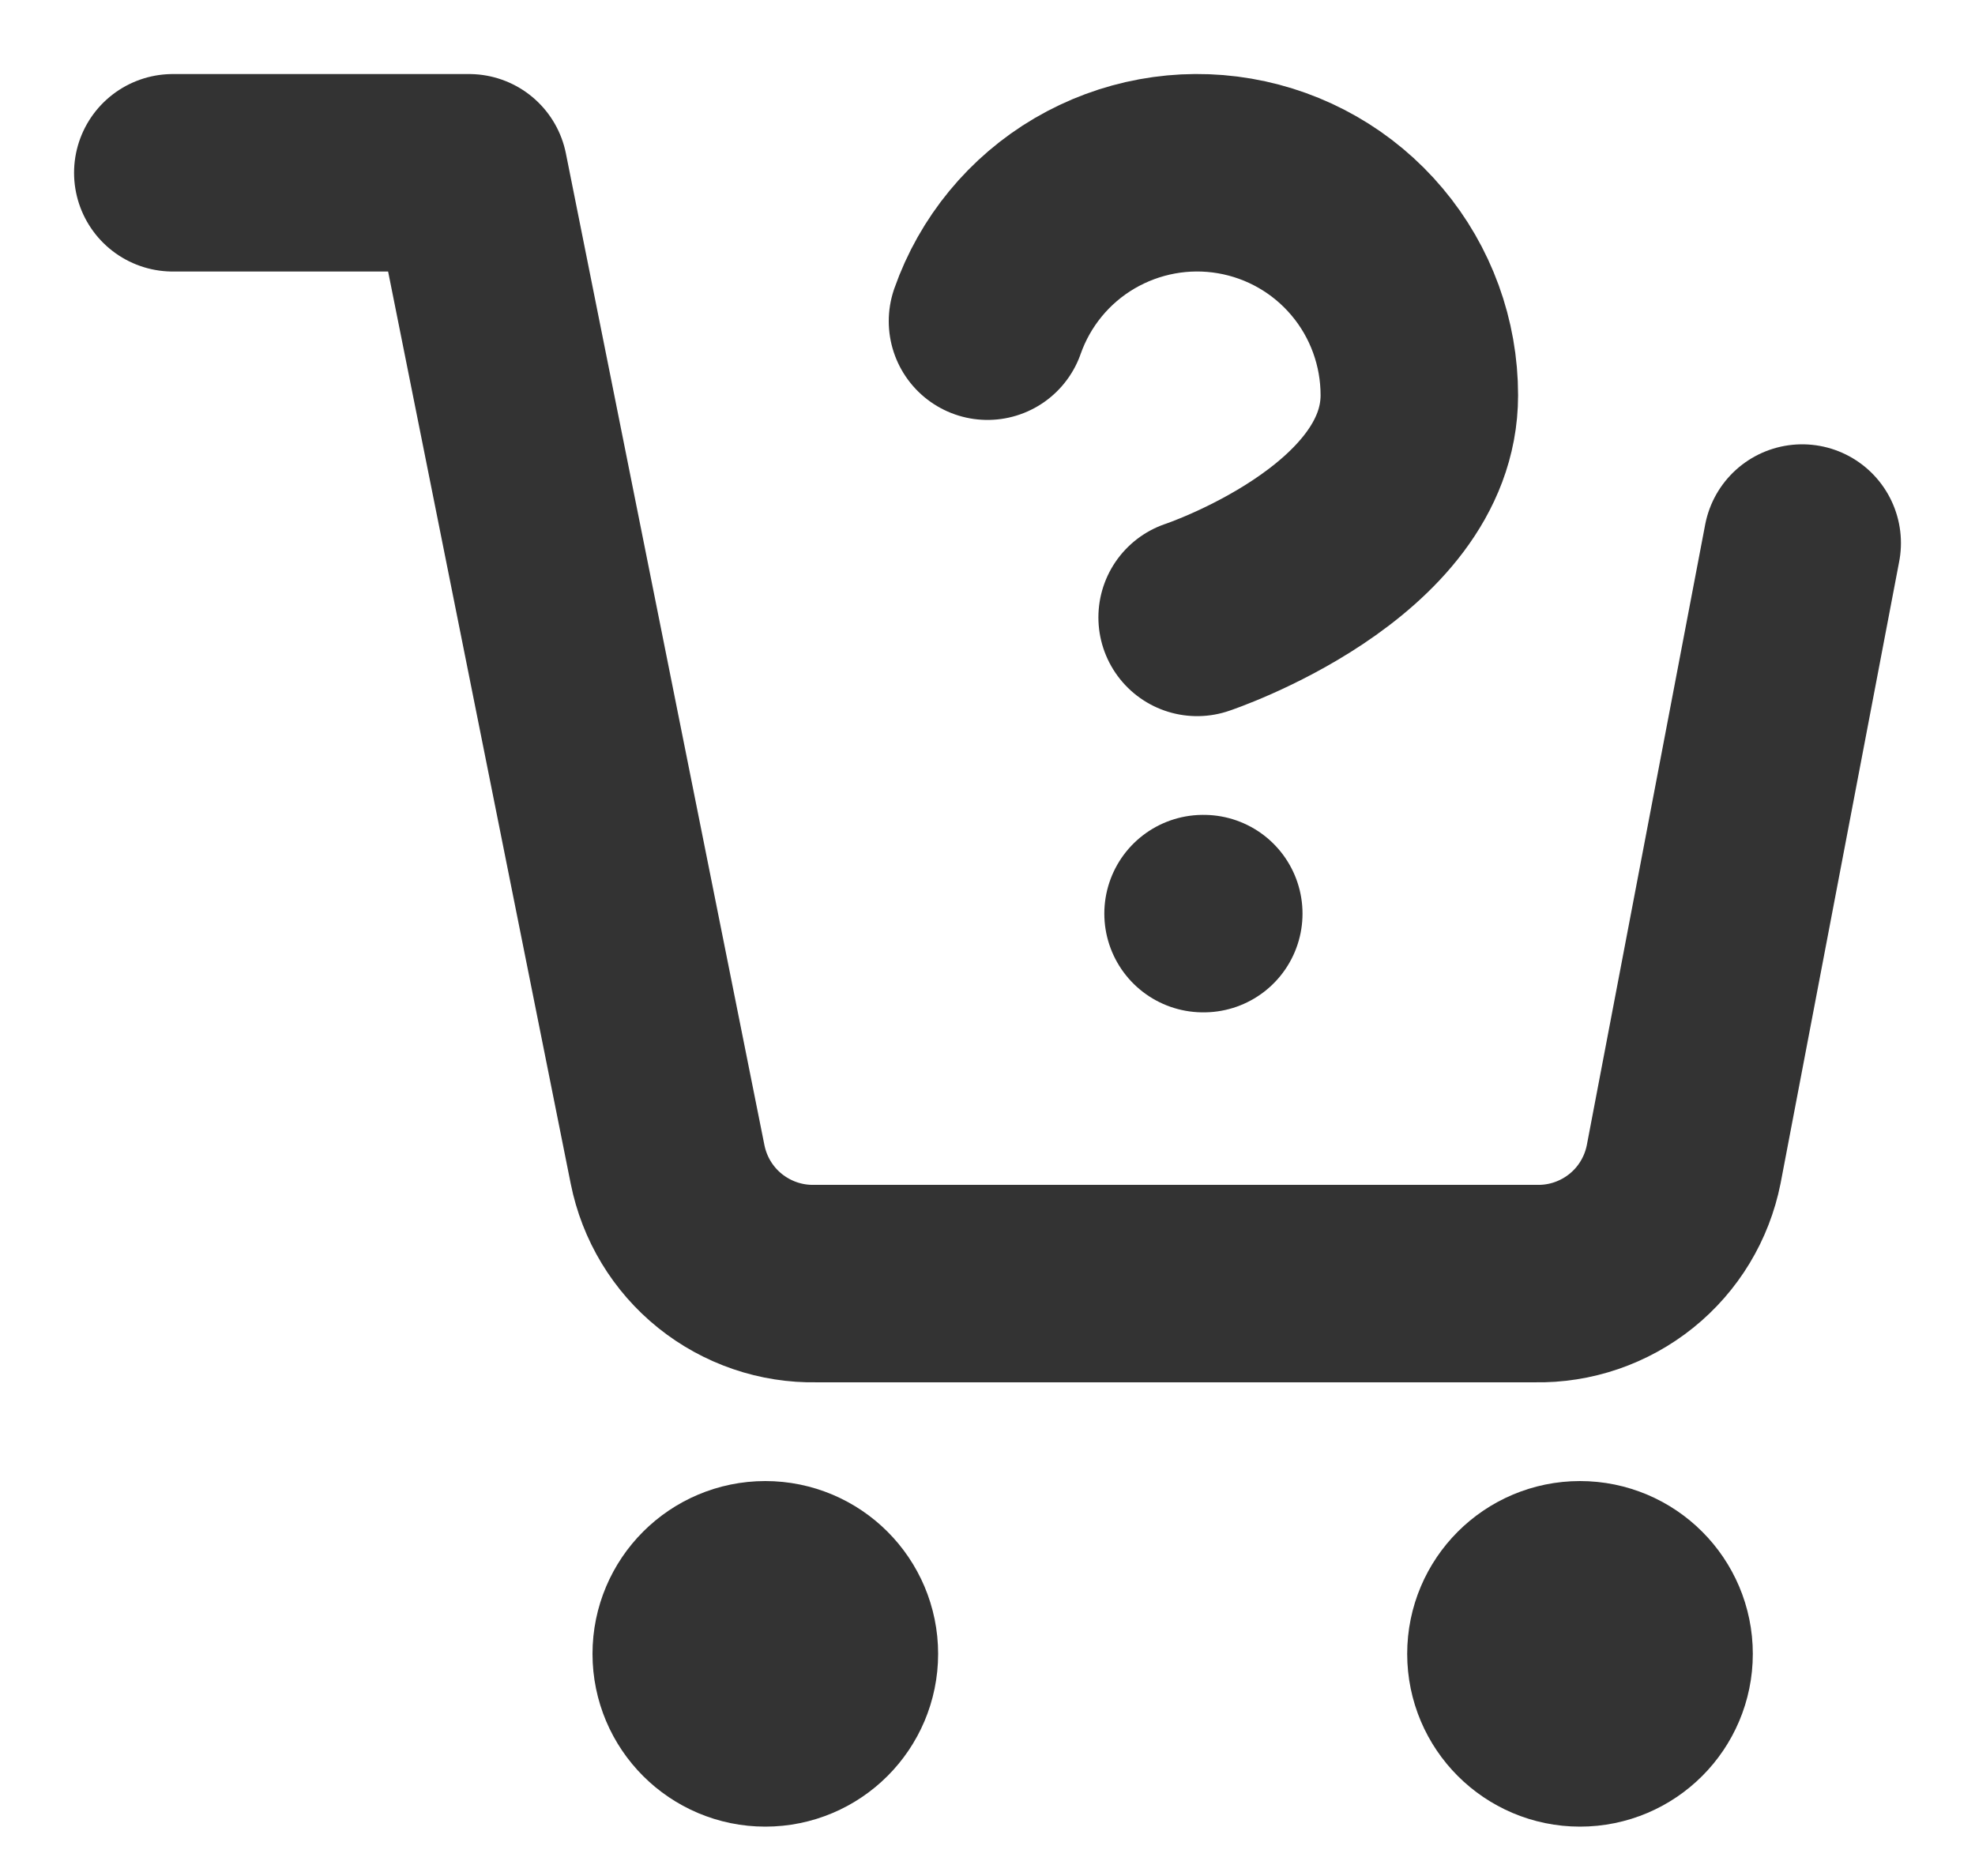
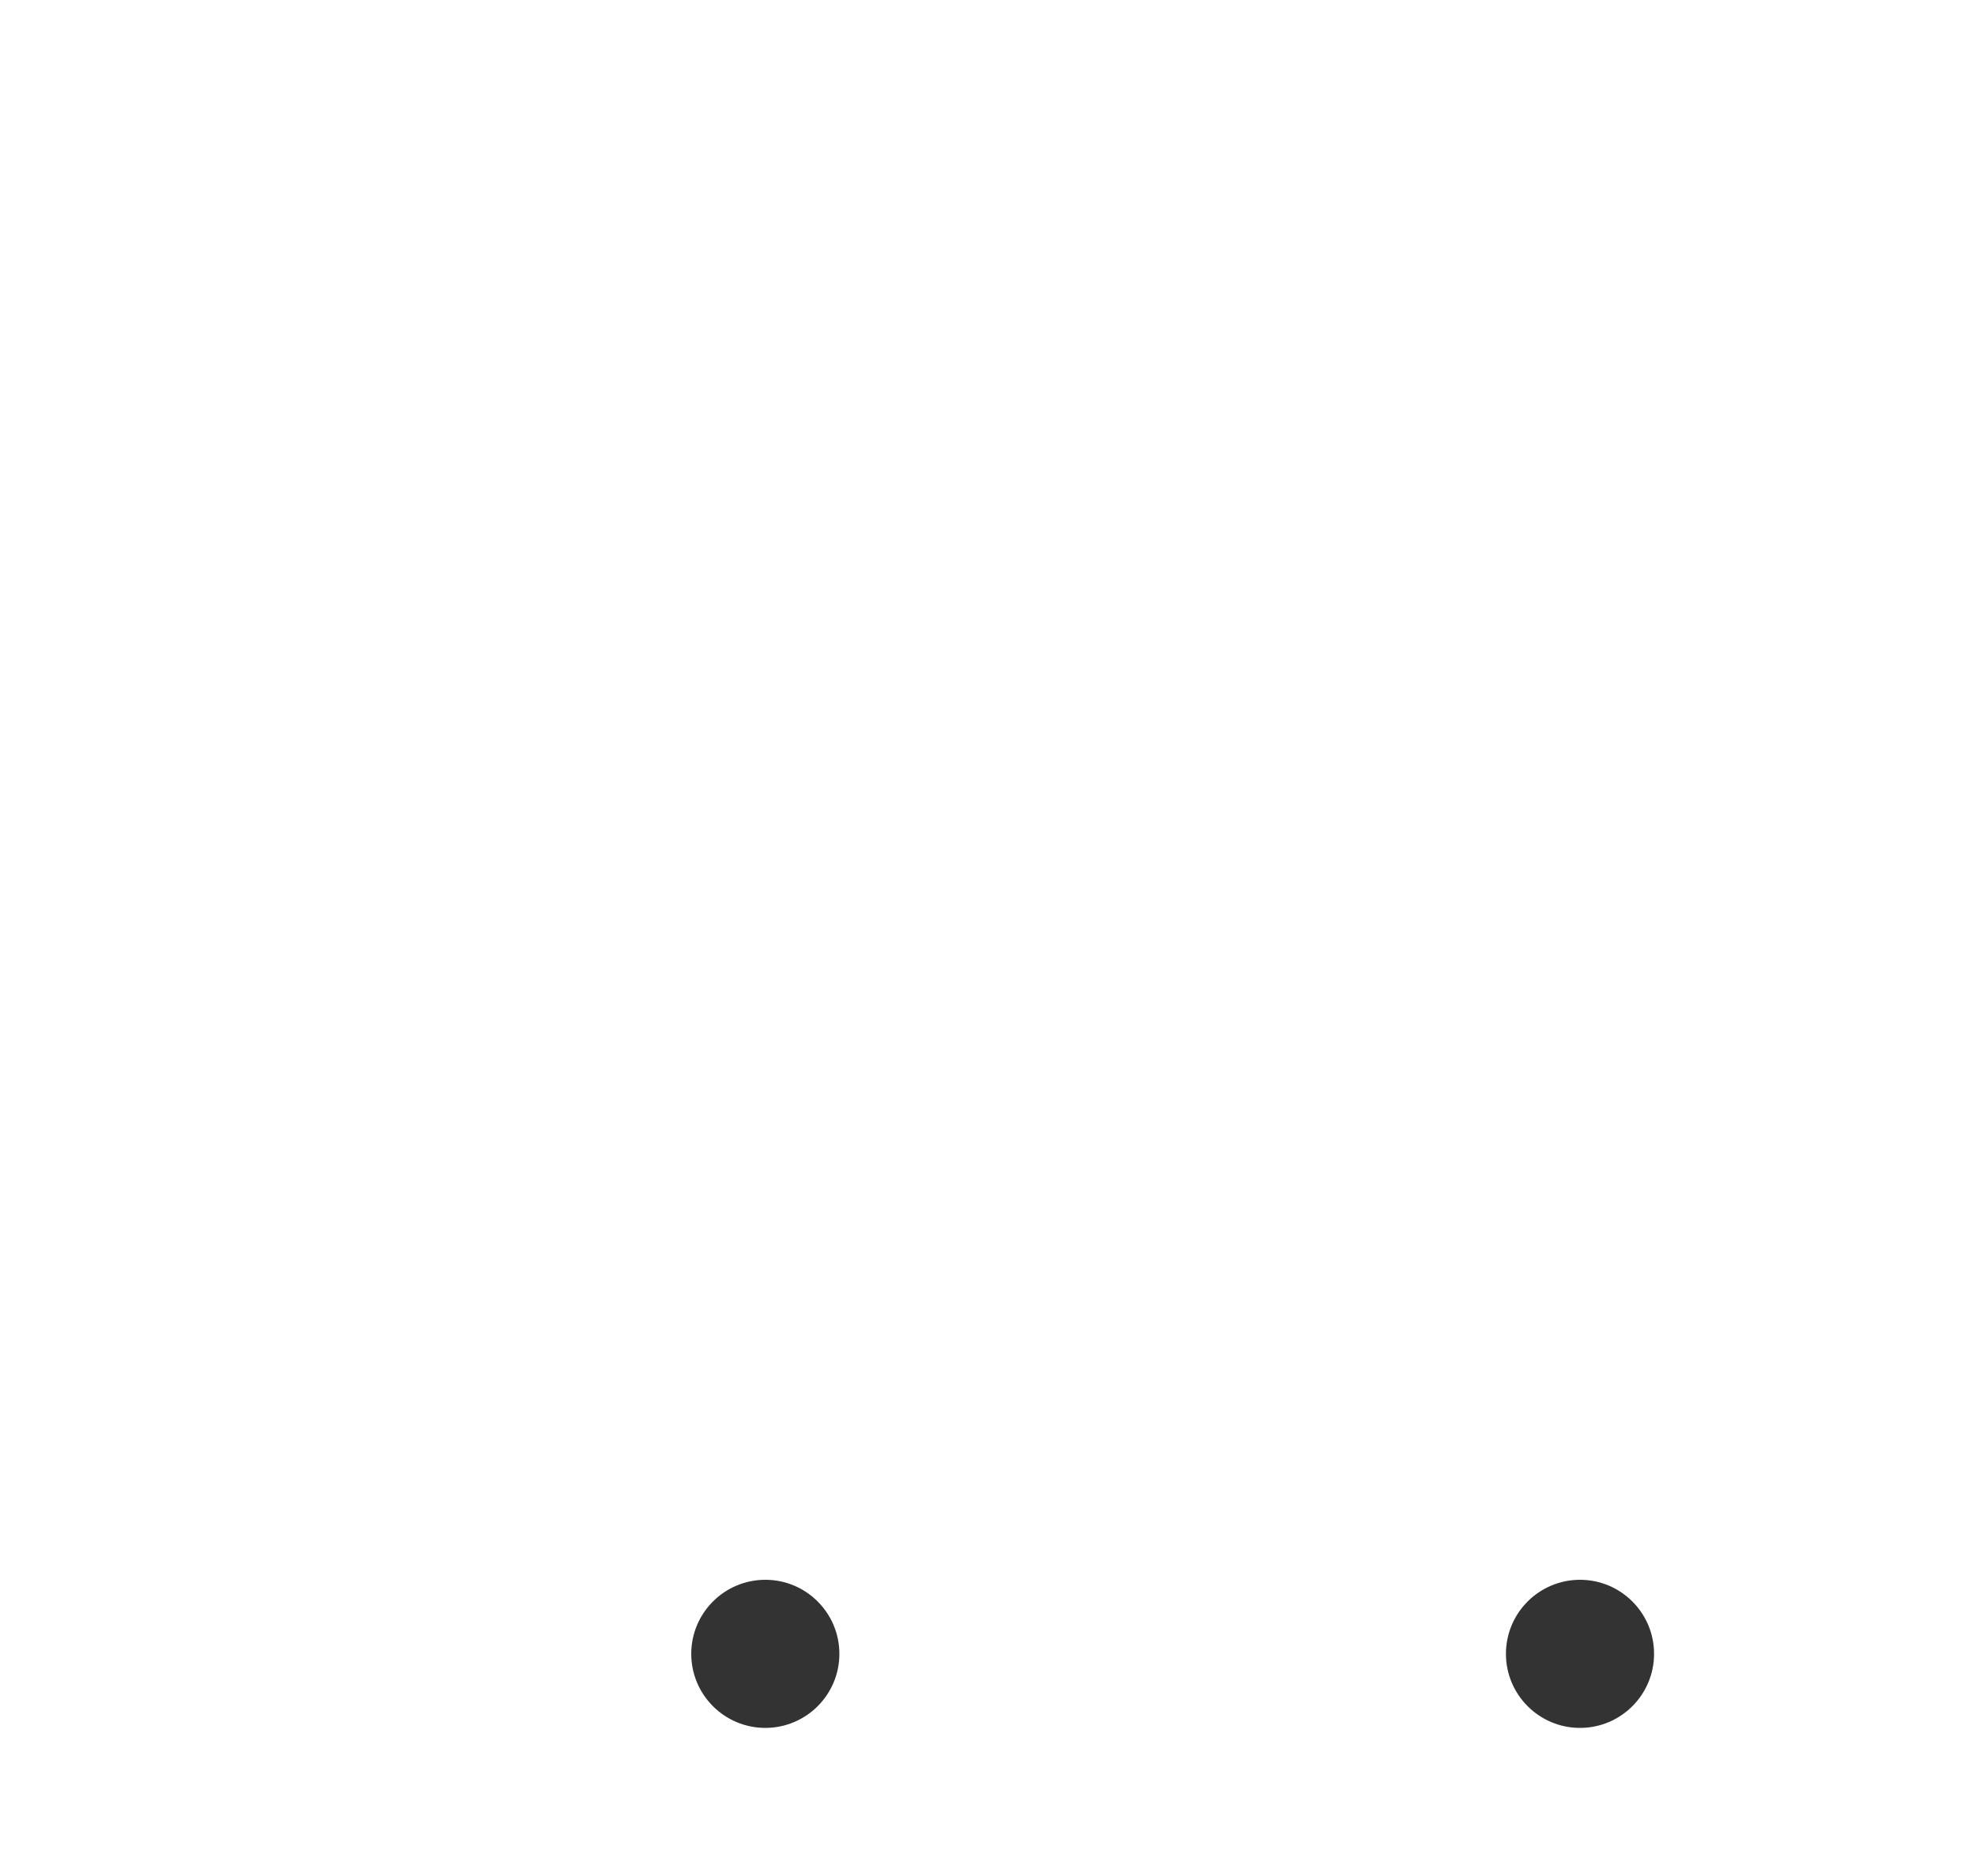
<svg xmlns="http://www.w3.org/2000/svg" width="20" height="19" viewBox="0 0 20 19" fill="none">
-   <path d="M7.75 17.5C8.164 17.5 8.5 17.164 8.5 16.75C8.5 16.336 8.164 16 7.75 16C7.336 16 7 16.336 7 16.75C7 17.164 7.336 17.5 7.75 17.5Z" fill="#333333" stroke="#333333" stroke-width="2" stroke-linecap="round" stroke-linejoin="round" />
-   <path d="M16 17.5C16.414 17.5 16.75 17.164 16.75 16.75C16.75 16.336 16.414 16 16 16C15.586 16 15.25 16.336 15.25 16.75C15.25 17.164 15.586 17.5 16 17.5Z" fill="#333333" stroke="#333333" stroke-width="2" stroke-linecap="round" stroke-linejoin="round" />
-   <path d="M1.75 1.75H4.75L6.76 11.792C6.829 12.138 7.016 12.448 7.291 12.669C7.565 12.889 7.908 13.007 8.26 13H15.55C15.902 13.007 16.245 12.889 16.519 12.669C16.794 12.448 16.981 12.138 17.05 11.792L18.25 5.5" stroke="#333333" stroke-width="2" stroke-linecap="round" stroke-linejoin="round" />
-   <path d="M10 3.253C10.176 2.752 10.524 2.329 10.982 2.06C11.441 1.791 11.979 1.692 12.503 1.782C13.027 1.872 13.502 2.144 13.844 2.551C14.186 2.957 14.373 3.472 14.373 4.003C14.373 5.503 12.123 6.253 12.123 6.253" stroke="#333333" stroke-width="2" stroke-linecap="round" stroke-linejoin="round" />
-   <path d="M12.183 9.253H12.19" stroke="#333333" stroke-width="2" stroke-linecap="round" stroke-linejoin="round" />
+   <path d="M7.75 17.5C8.164 17.5 8.5 17.164 8.5 16.75C8.5 16.336 8.164 16 7.75 16C7.336 16 7 16.336 7 16.75C7 17.164 7.336 17.5 7.75 17.5Z" fill="#333333" stroke-width="2" stroke-linecap="round" stroke-linejoin="round" />
+   <path d="M16 17.5C16.414 17.5 16.75 17.164 16.75 16.75C16.75 16.336 16.414 16 16 16C15.586 16 15.25 16.336 15.25 16.75C15.25 17.164 15.586 17.5 16 17.5Z" fill="#333333" stroke-width="2" stroke-linecap="round" stroke-linejoin="round" />
+   <path d="M1.75 1.75H4.75L6.76 11.792C6.829 12.138 7.016 12.448 7.291 12.669C7.565 12.889 7.908 13.007 8.26 13H15.55C15.902 13.007 16.245 12.889 16.519 12.669C16.794 12.448 16.981 12.138 17.05 11.792L18.25 5.5" fill="none" stroke-width="2" stroke-linecap="round" stroke-linejoin="round" />
+   <path d="M10 3.253C10.176 2.752 10.524 2.329 10.982 2.06C11.441 1.791 11.979 1.692 12.503 1.782C13.027 1.872 13.502 2.144 13.844 2.551C14.186 2.957 14.373 3.472 14.373 4.003C14.373 5.503 12.123 6.253 12.123 6.253" fill="none" stroke-width="2" stroke-linecap="round" stroke-linejoin="round" />
+   <path d="M12.183 9.253H12.19" stroke-width="2" stroke-linecap="round" stroke-linejoin="round" />
</svg>
